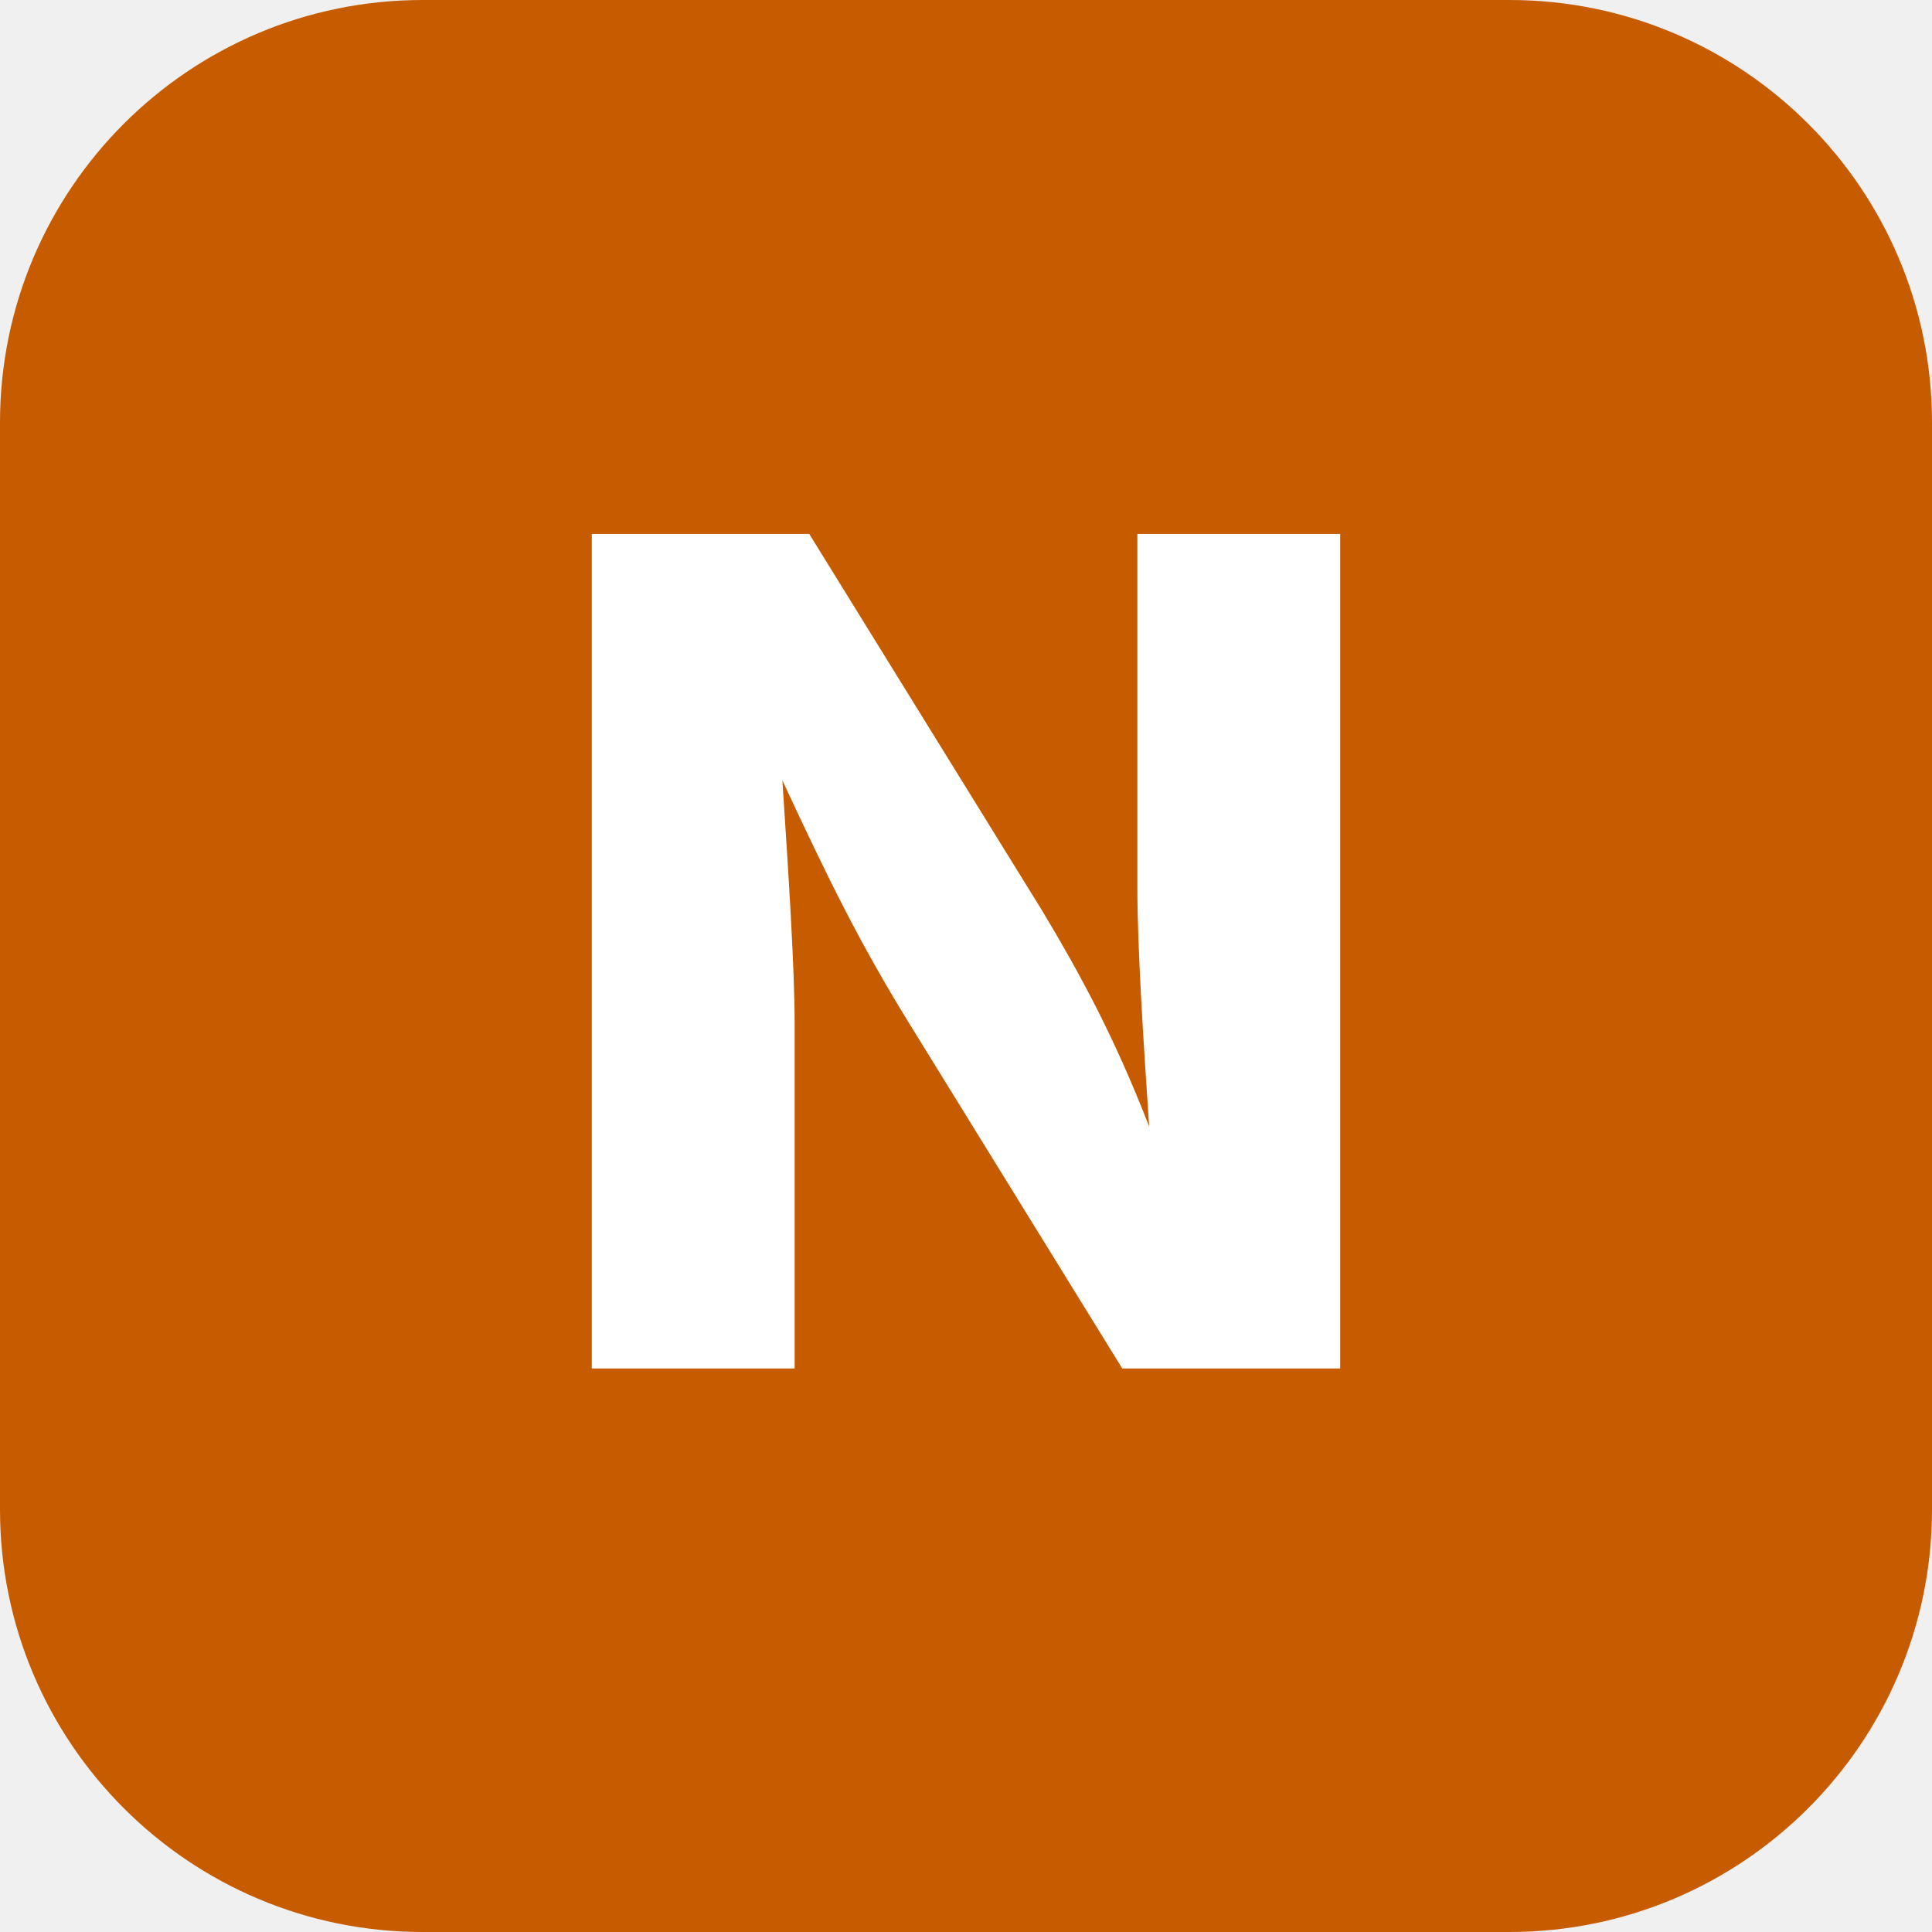
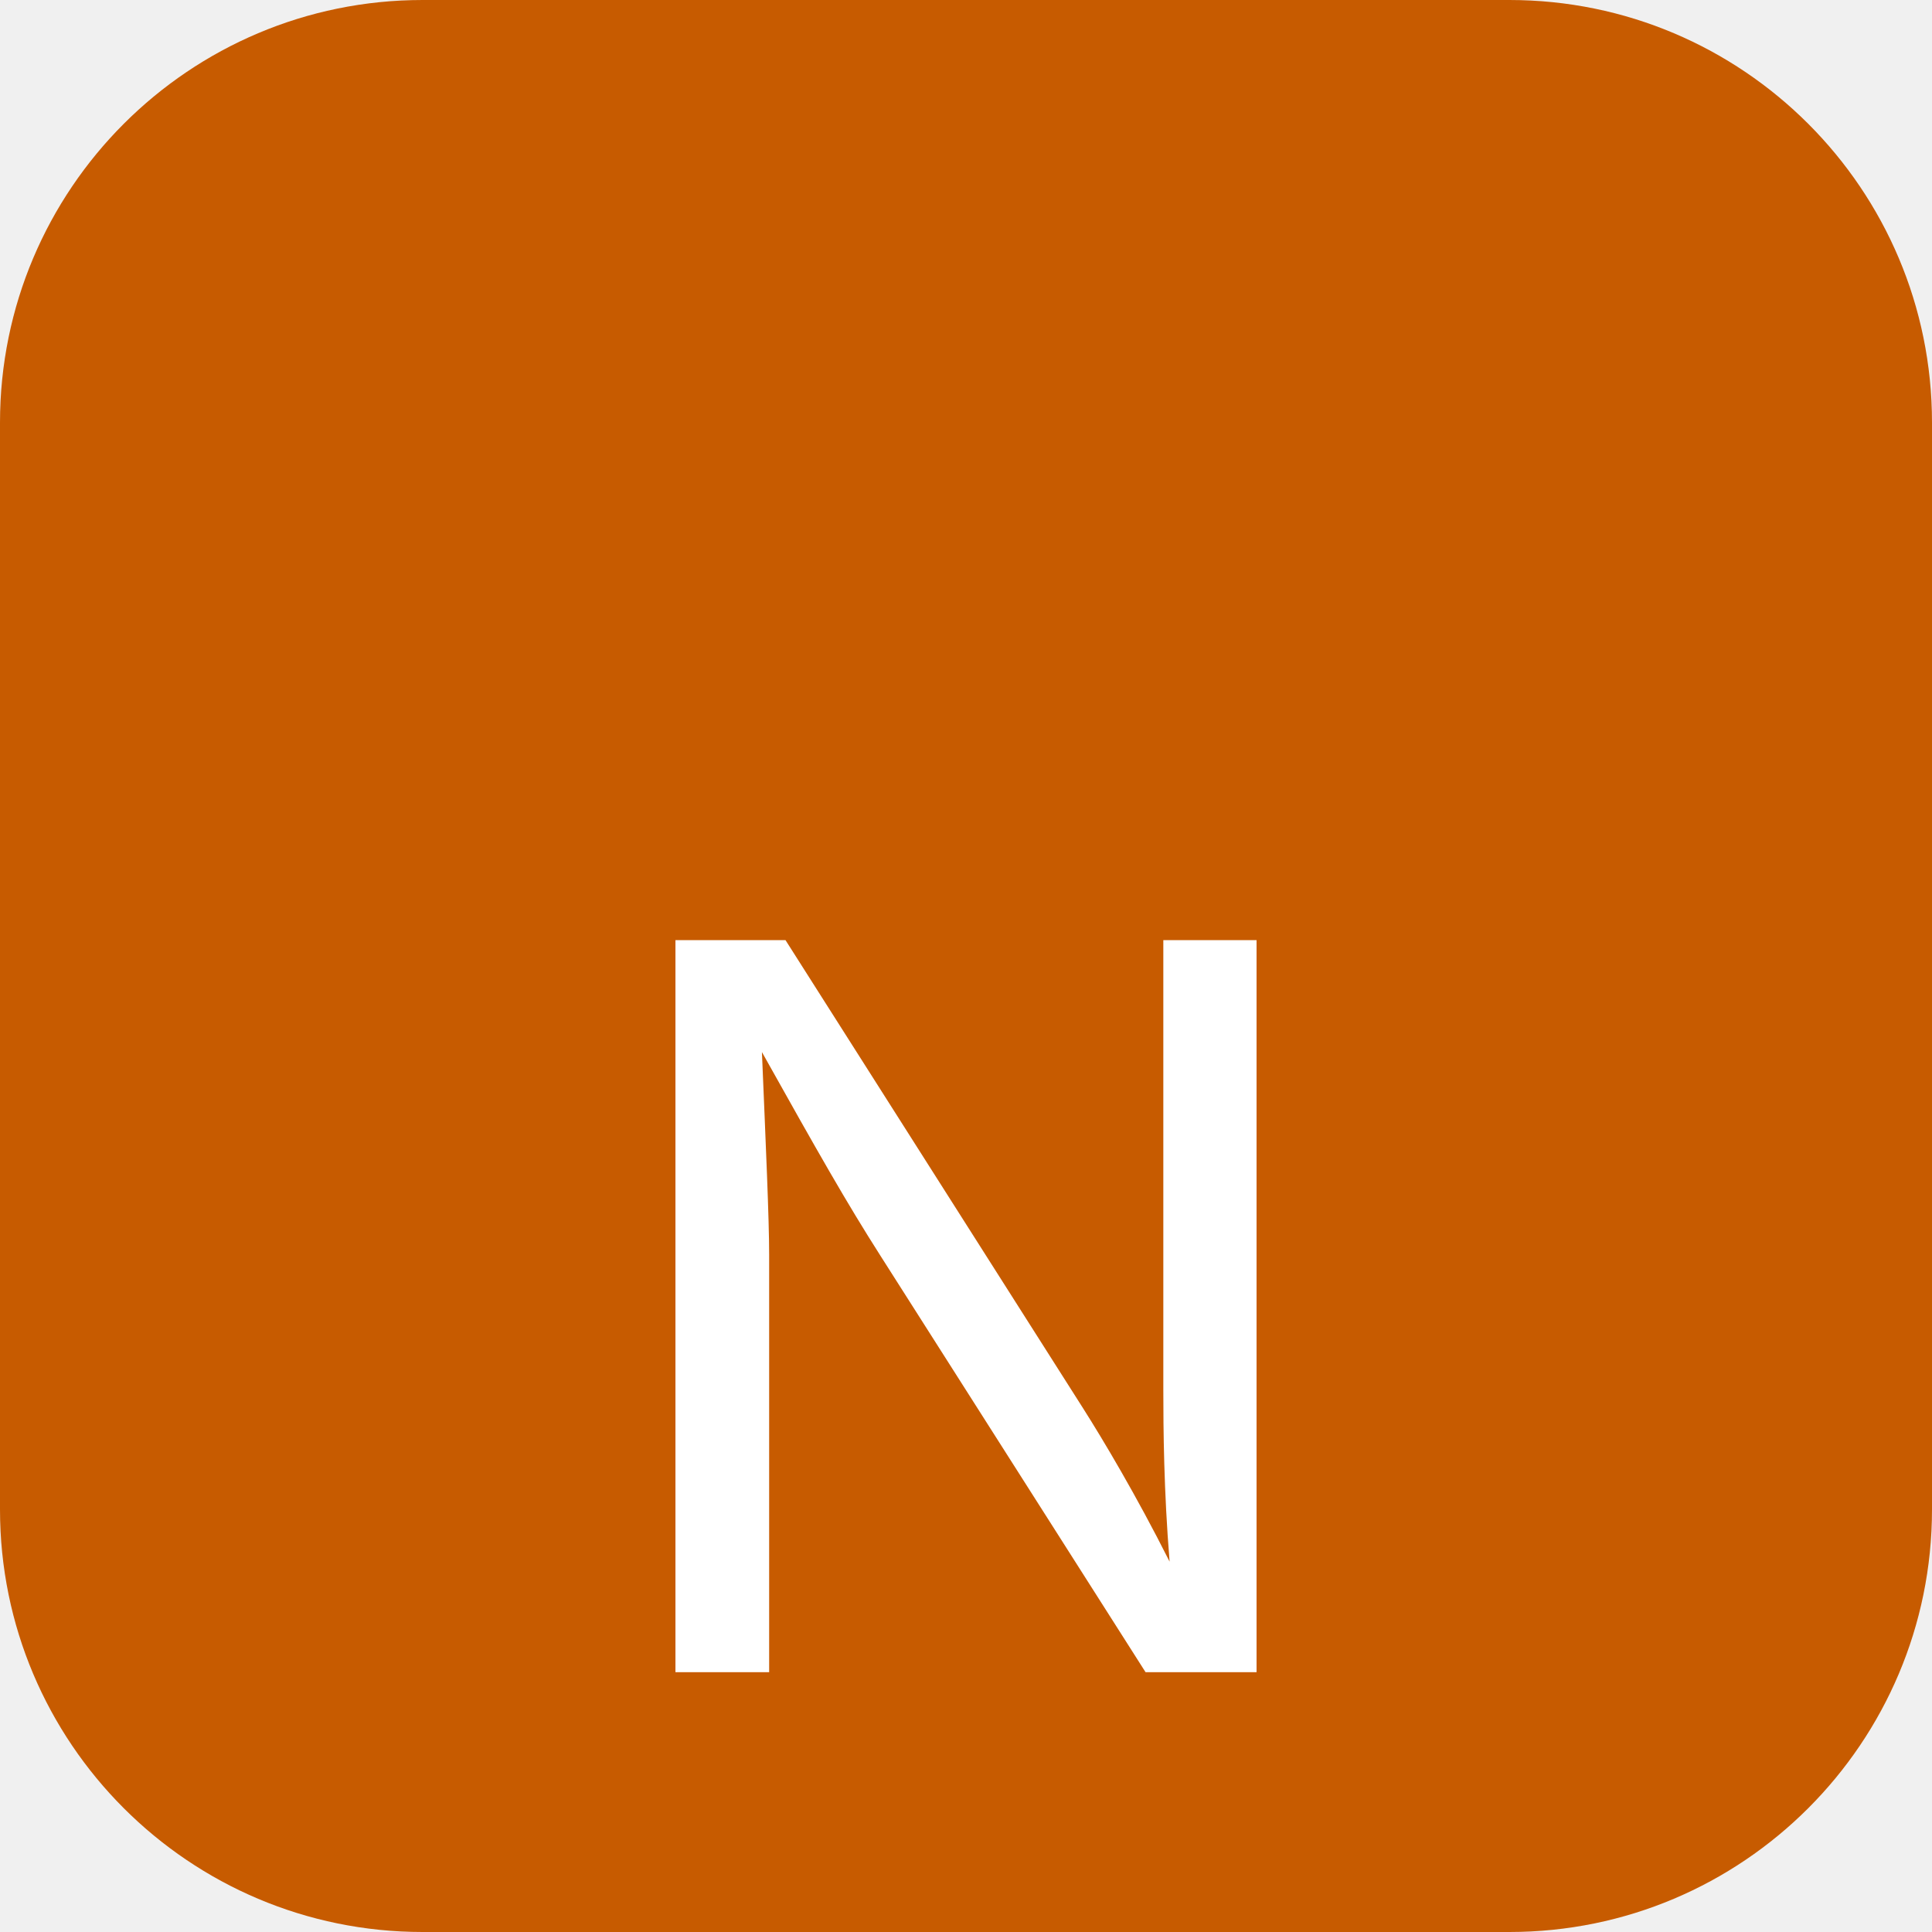
<svg xmlns="http://www.w3.org/2000/svg" width="192" height="192" viewBox="0 0 192 192">
  <rect width="192" height="192" rx="42" fill="#C75B00" />
-   <text x="96" y="136" font-family="Sora, Inter, Arial, sans-serif" font-size="114" font-weight="800" fill="#ffffff" text-anchor="middle" letter-spacing="-3">N</text>
+   <text x="96" y="130" font-family="Inter, Arial, sans-serif" font-size="100" font-weight="400" fill="#ffffff" text-anchor="middle" dominant-baseline="middle">N</text>
</svg>
